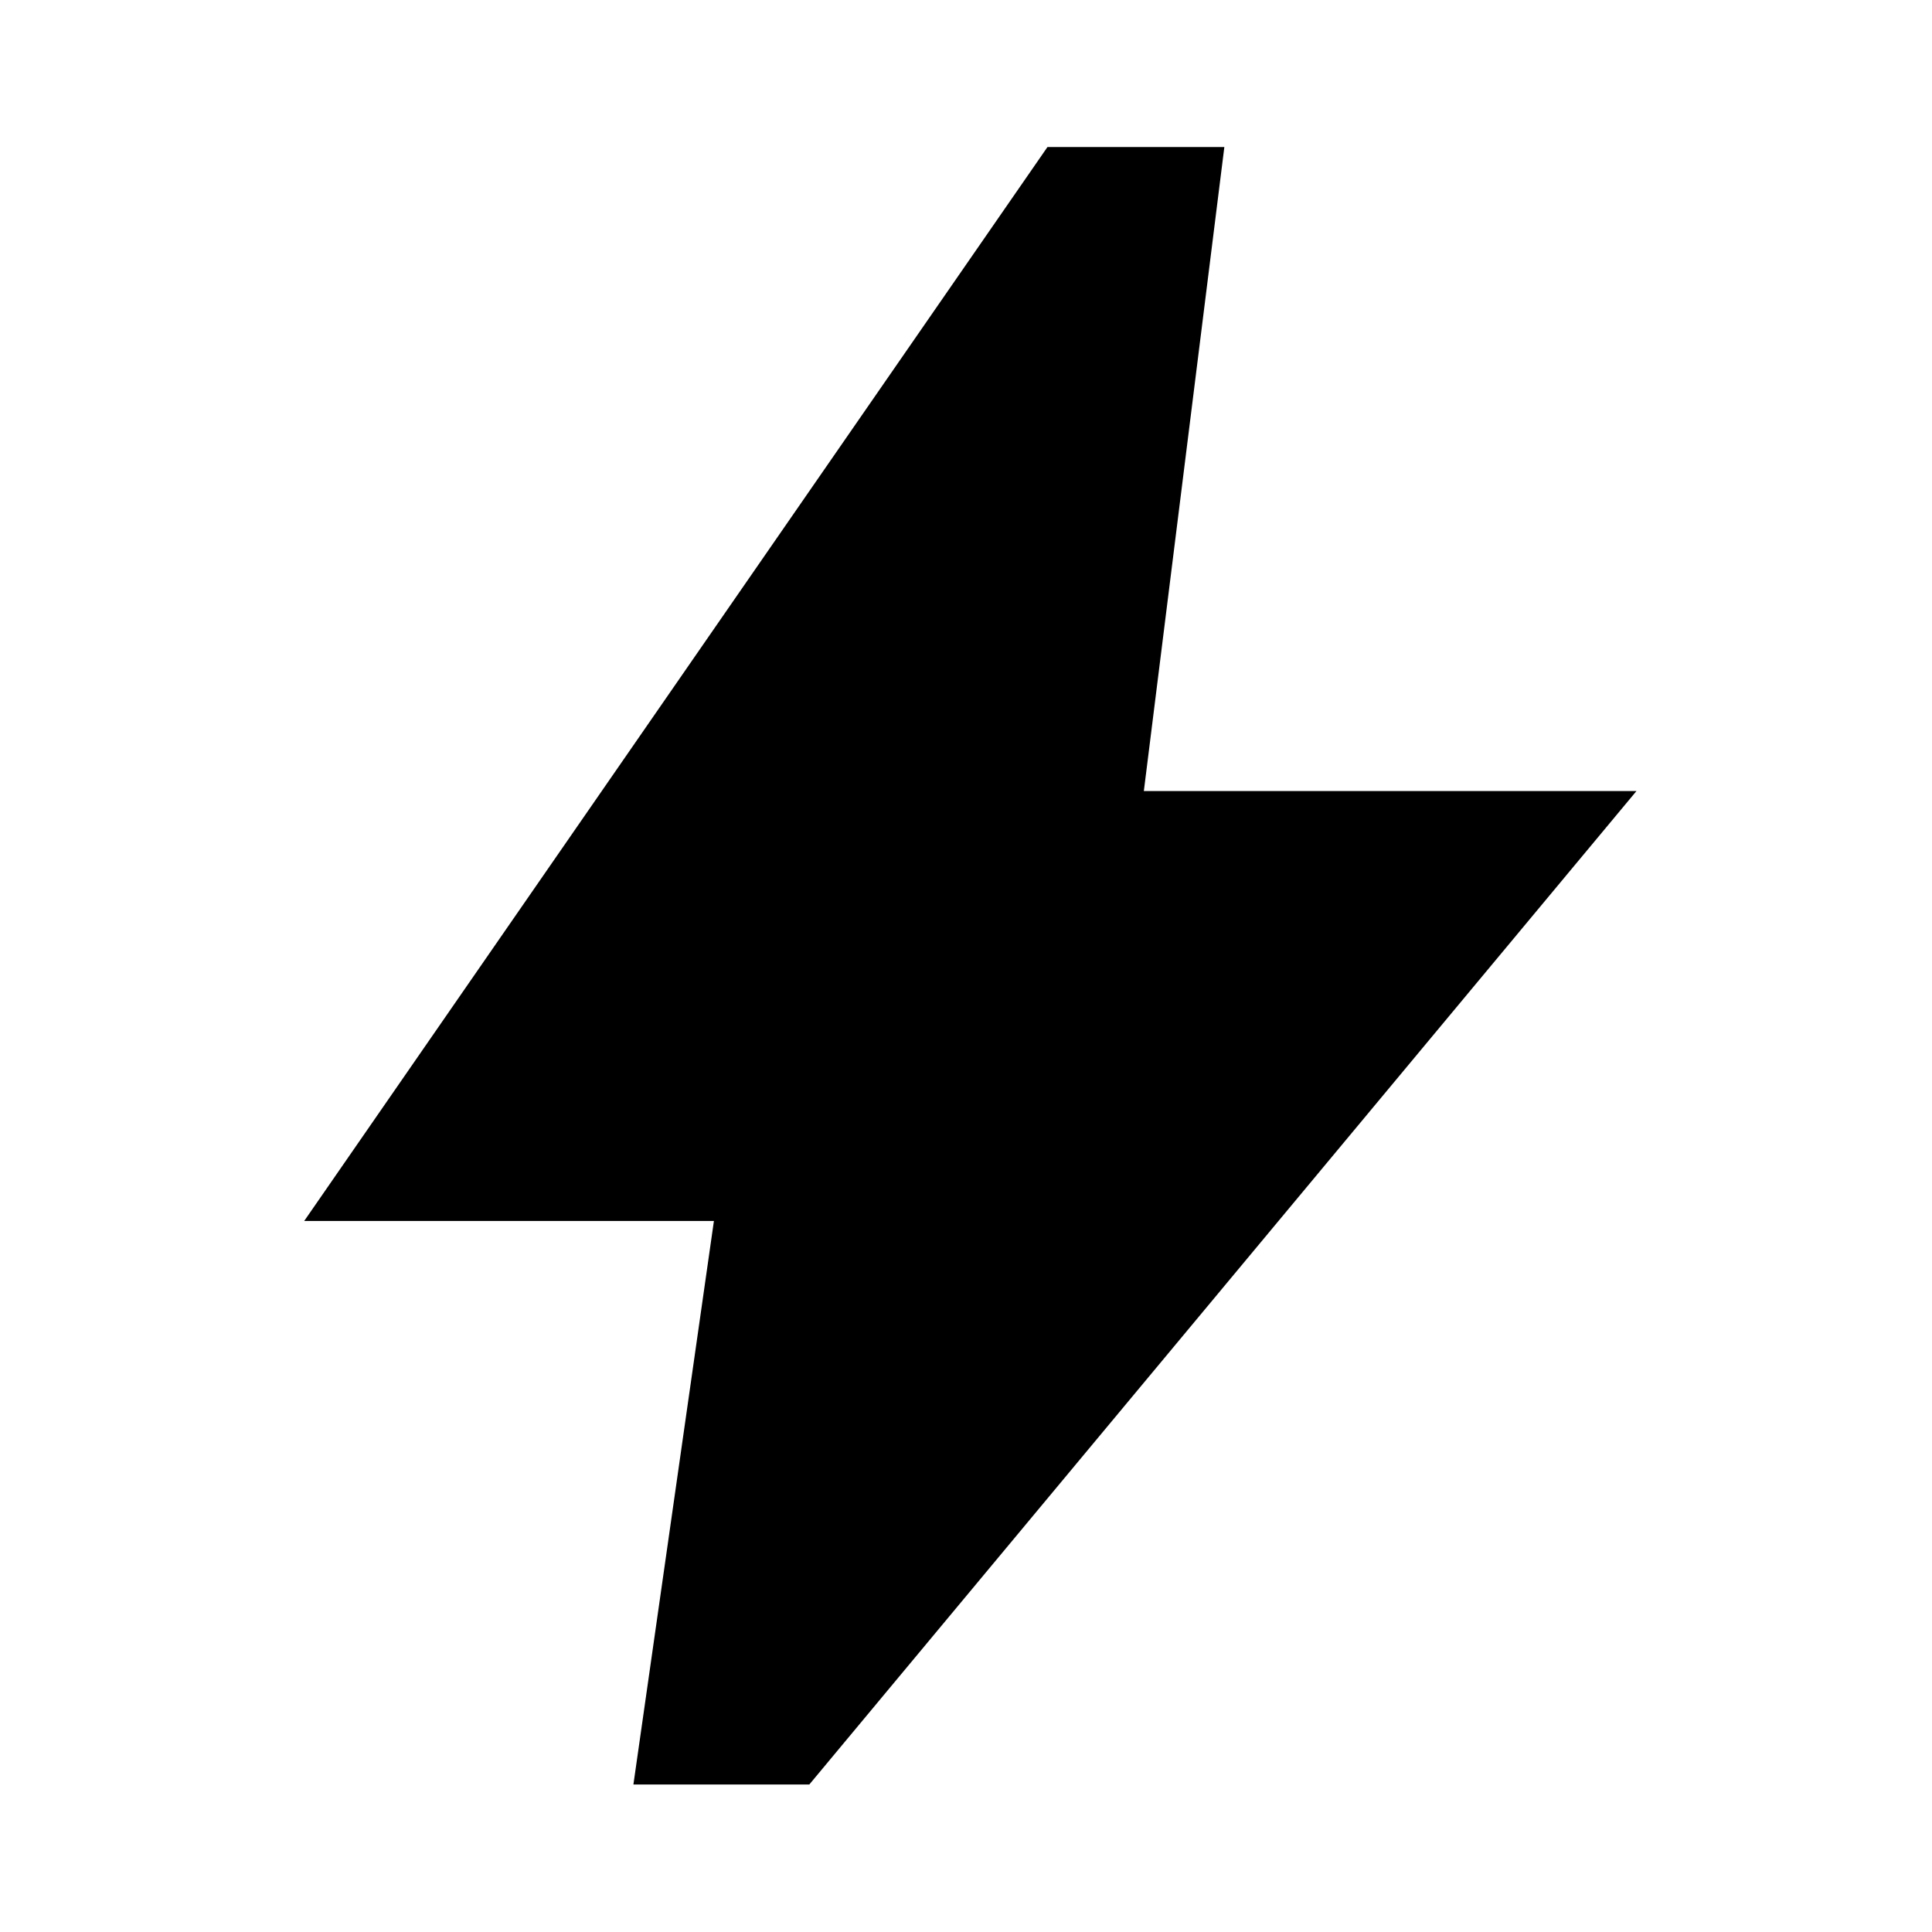
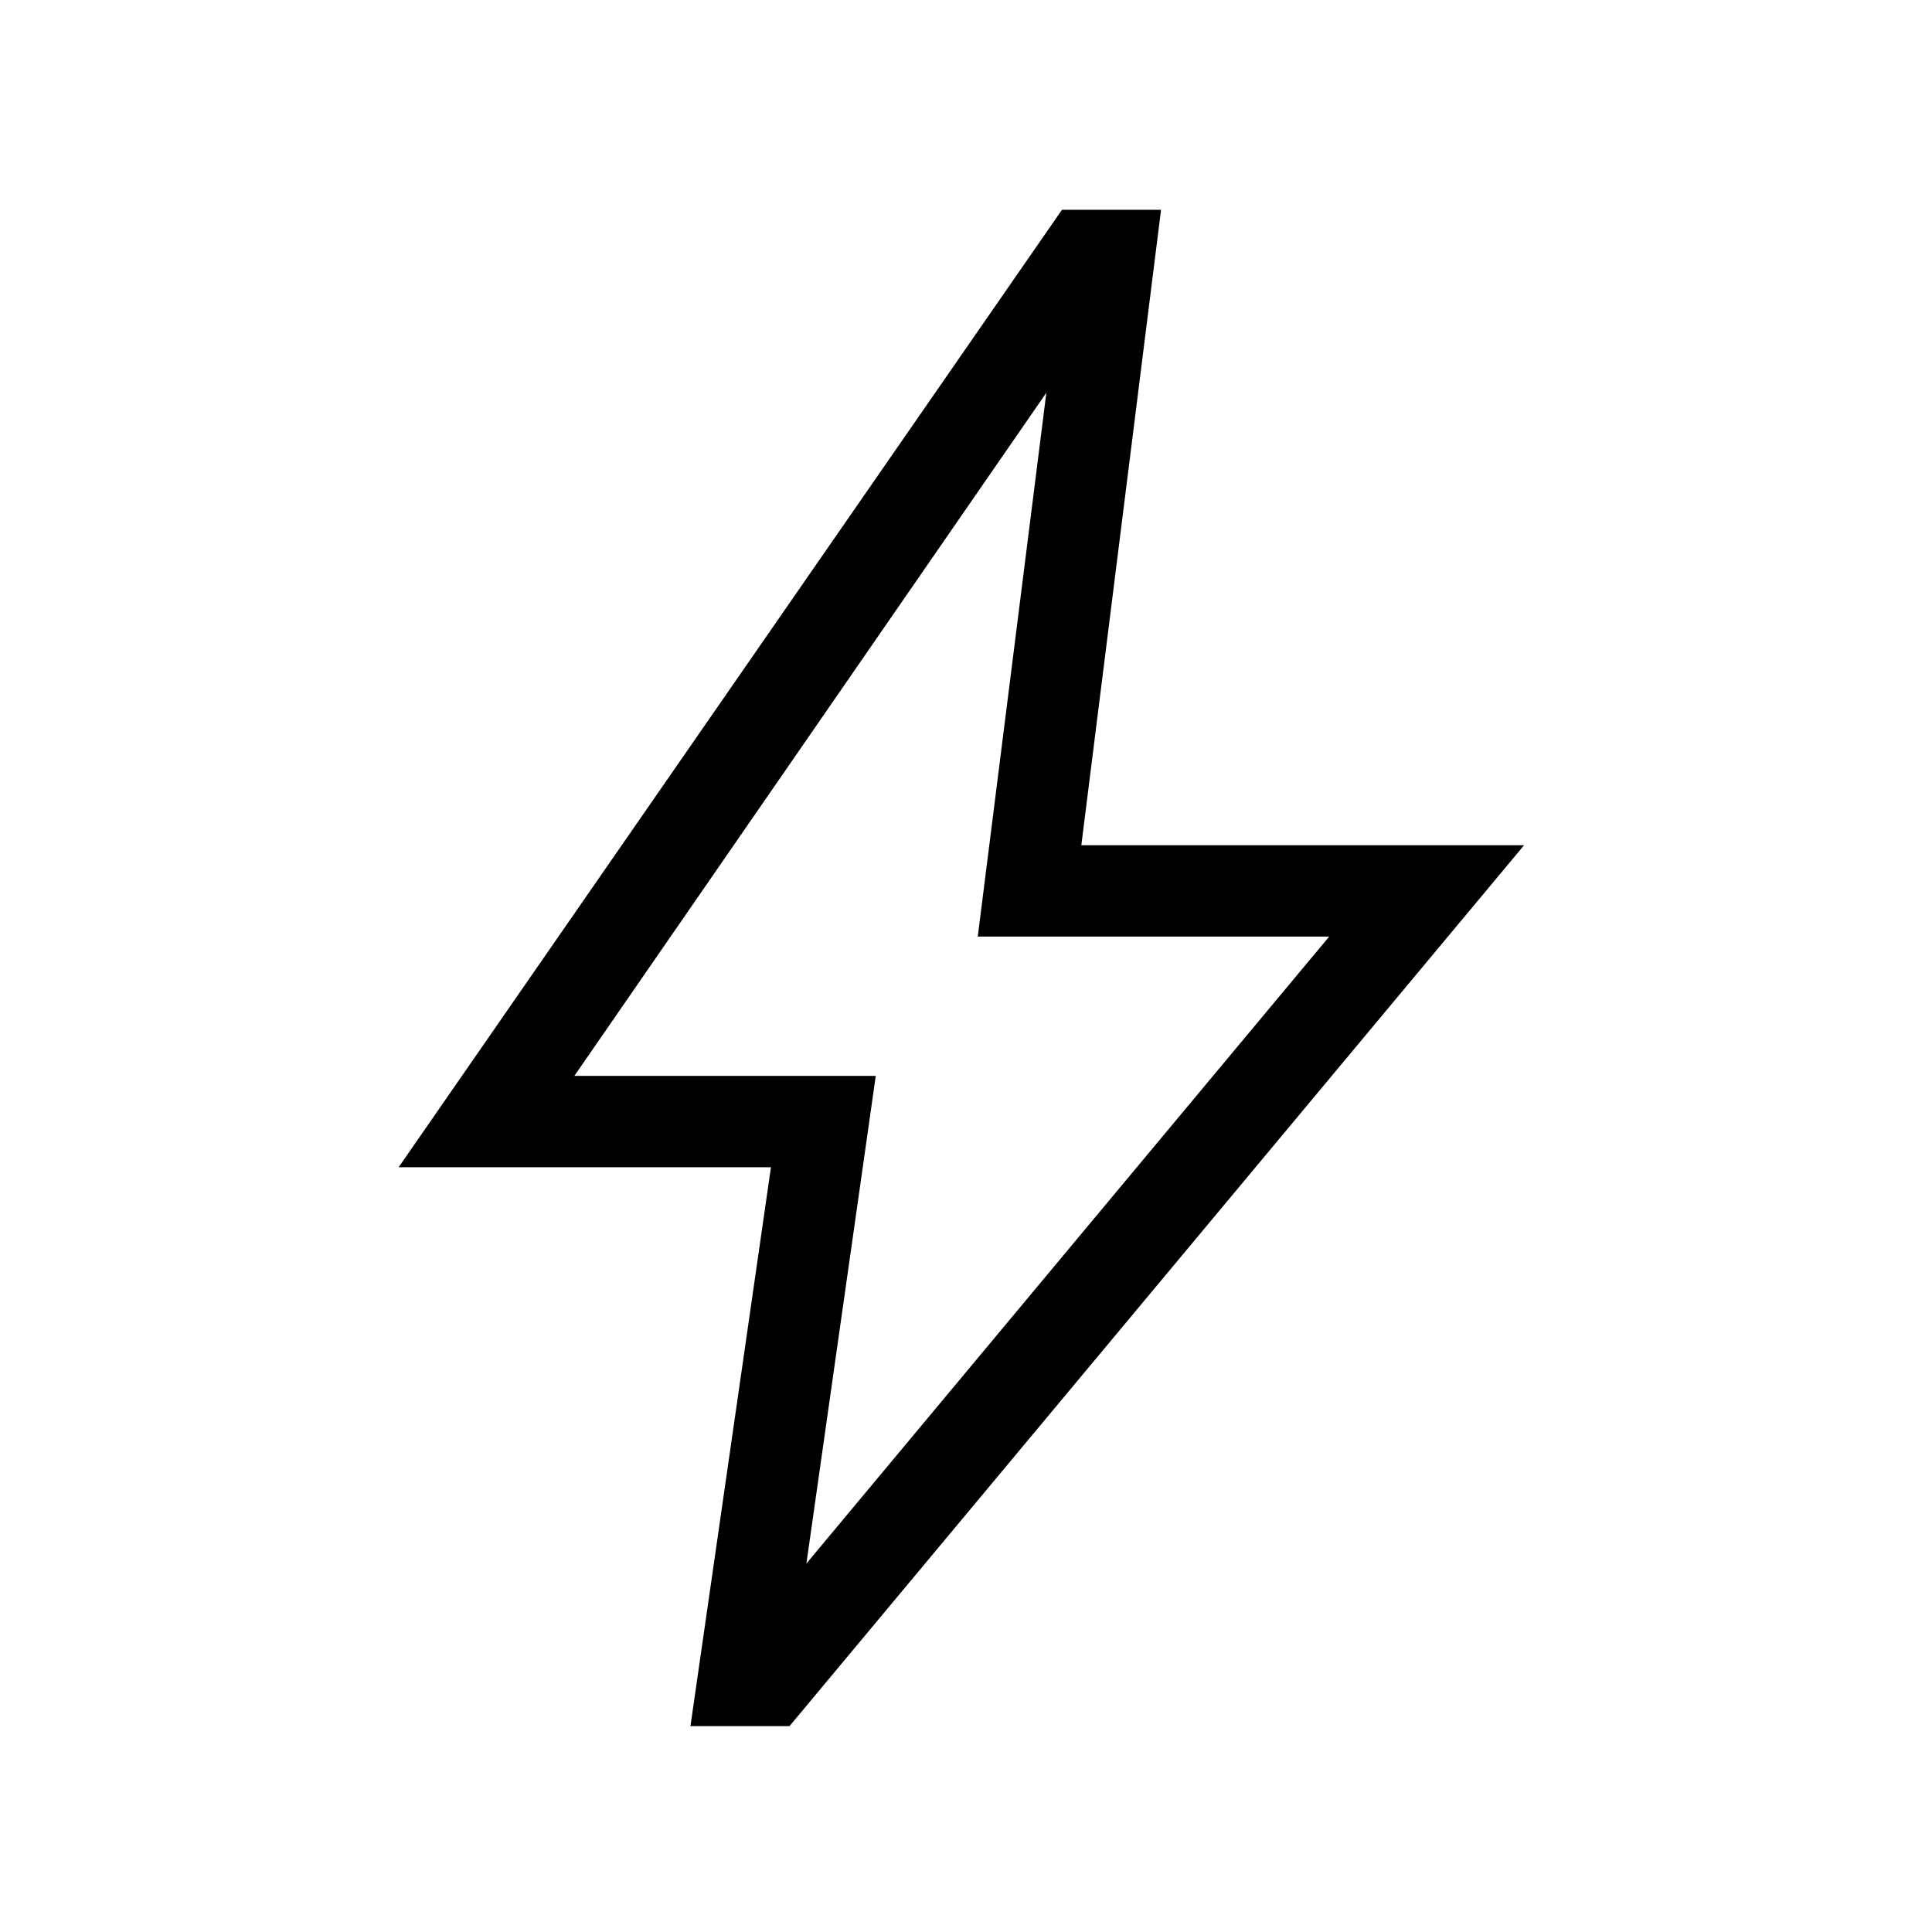
<svg xmlns="http://www.w3.org/2000/svg" height="48" viewBox="0 -960 960 960" width="48">
-   <path d="m314.739-73.304 40-280H151.152l369.326-533.631h87.892l-40 320h244.782l-411 493.63h-87.413Z" />
+   <path d="m400.693-183.078 259.768-311.537H485.846l34.076-270.23-234.537 339.46h149.769l-34.461 242.307Zm-57.614 80.769 40-277.692H198.08l329.613-475.766h49.228l-39.615 315.768h219.999l-364.998 437.69h-49.228Zm129.536-371.537Z" />
</svg>
